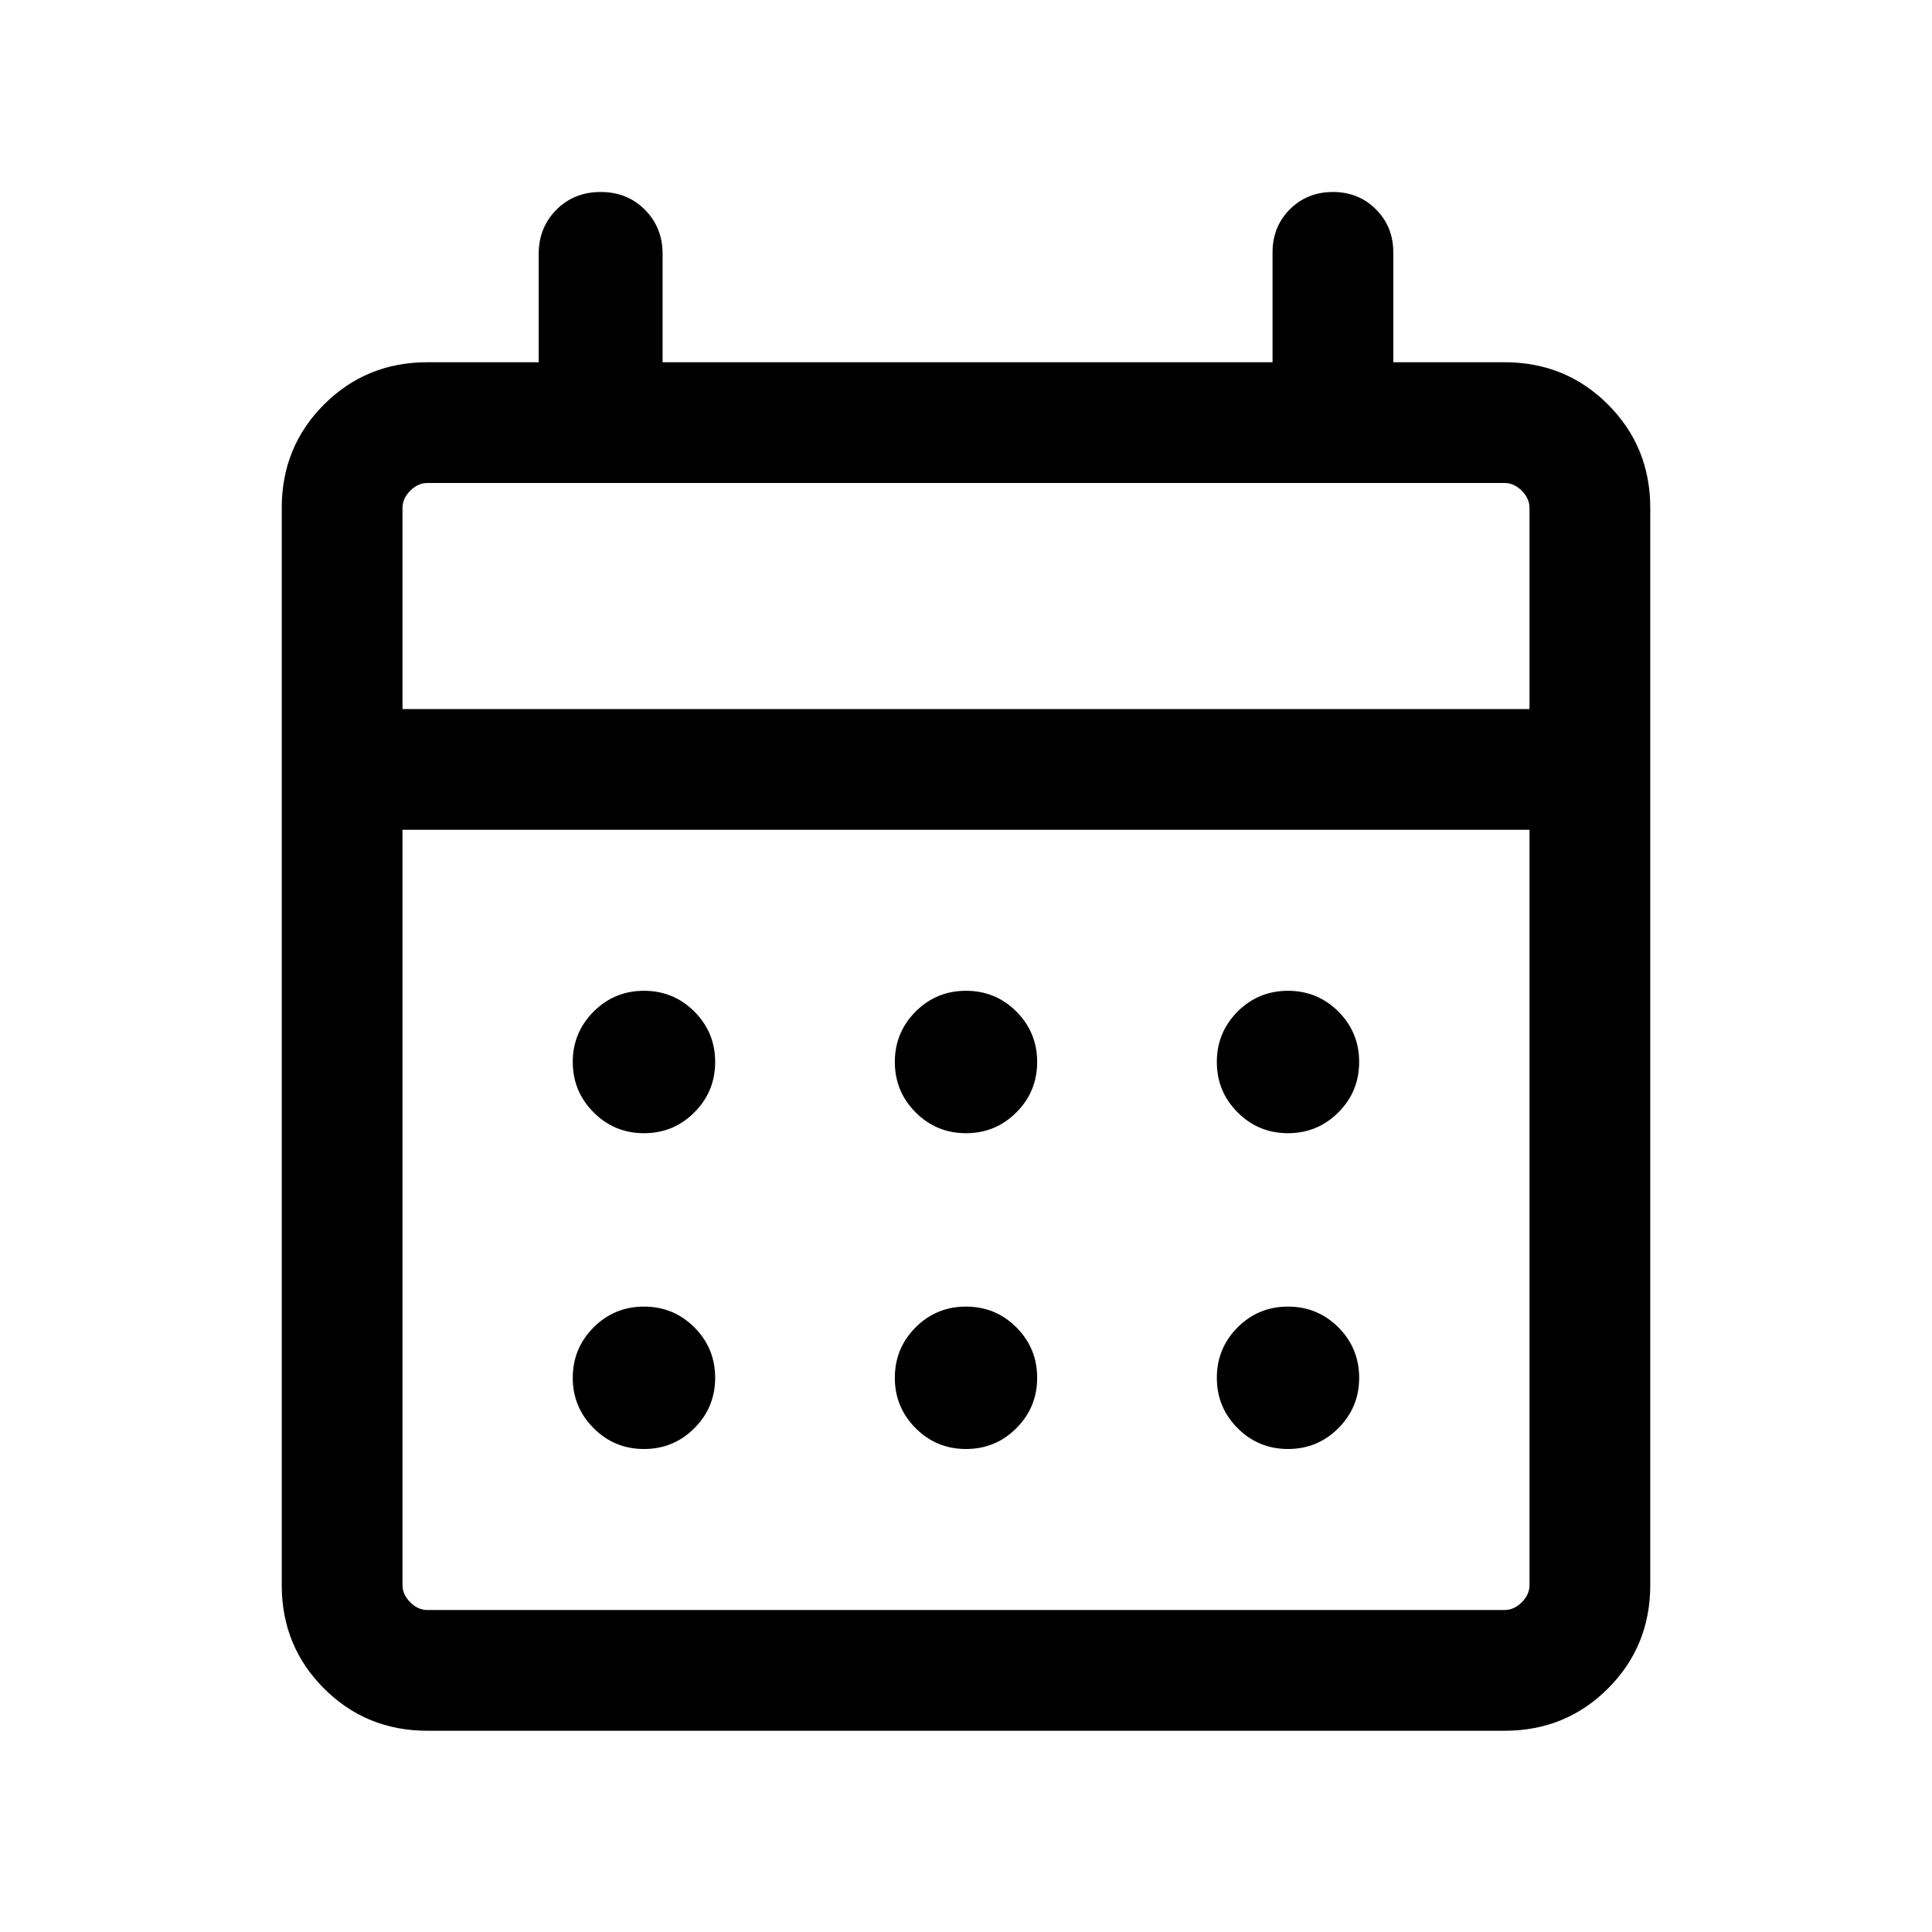
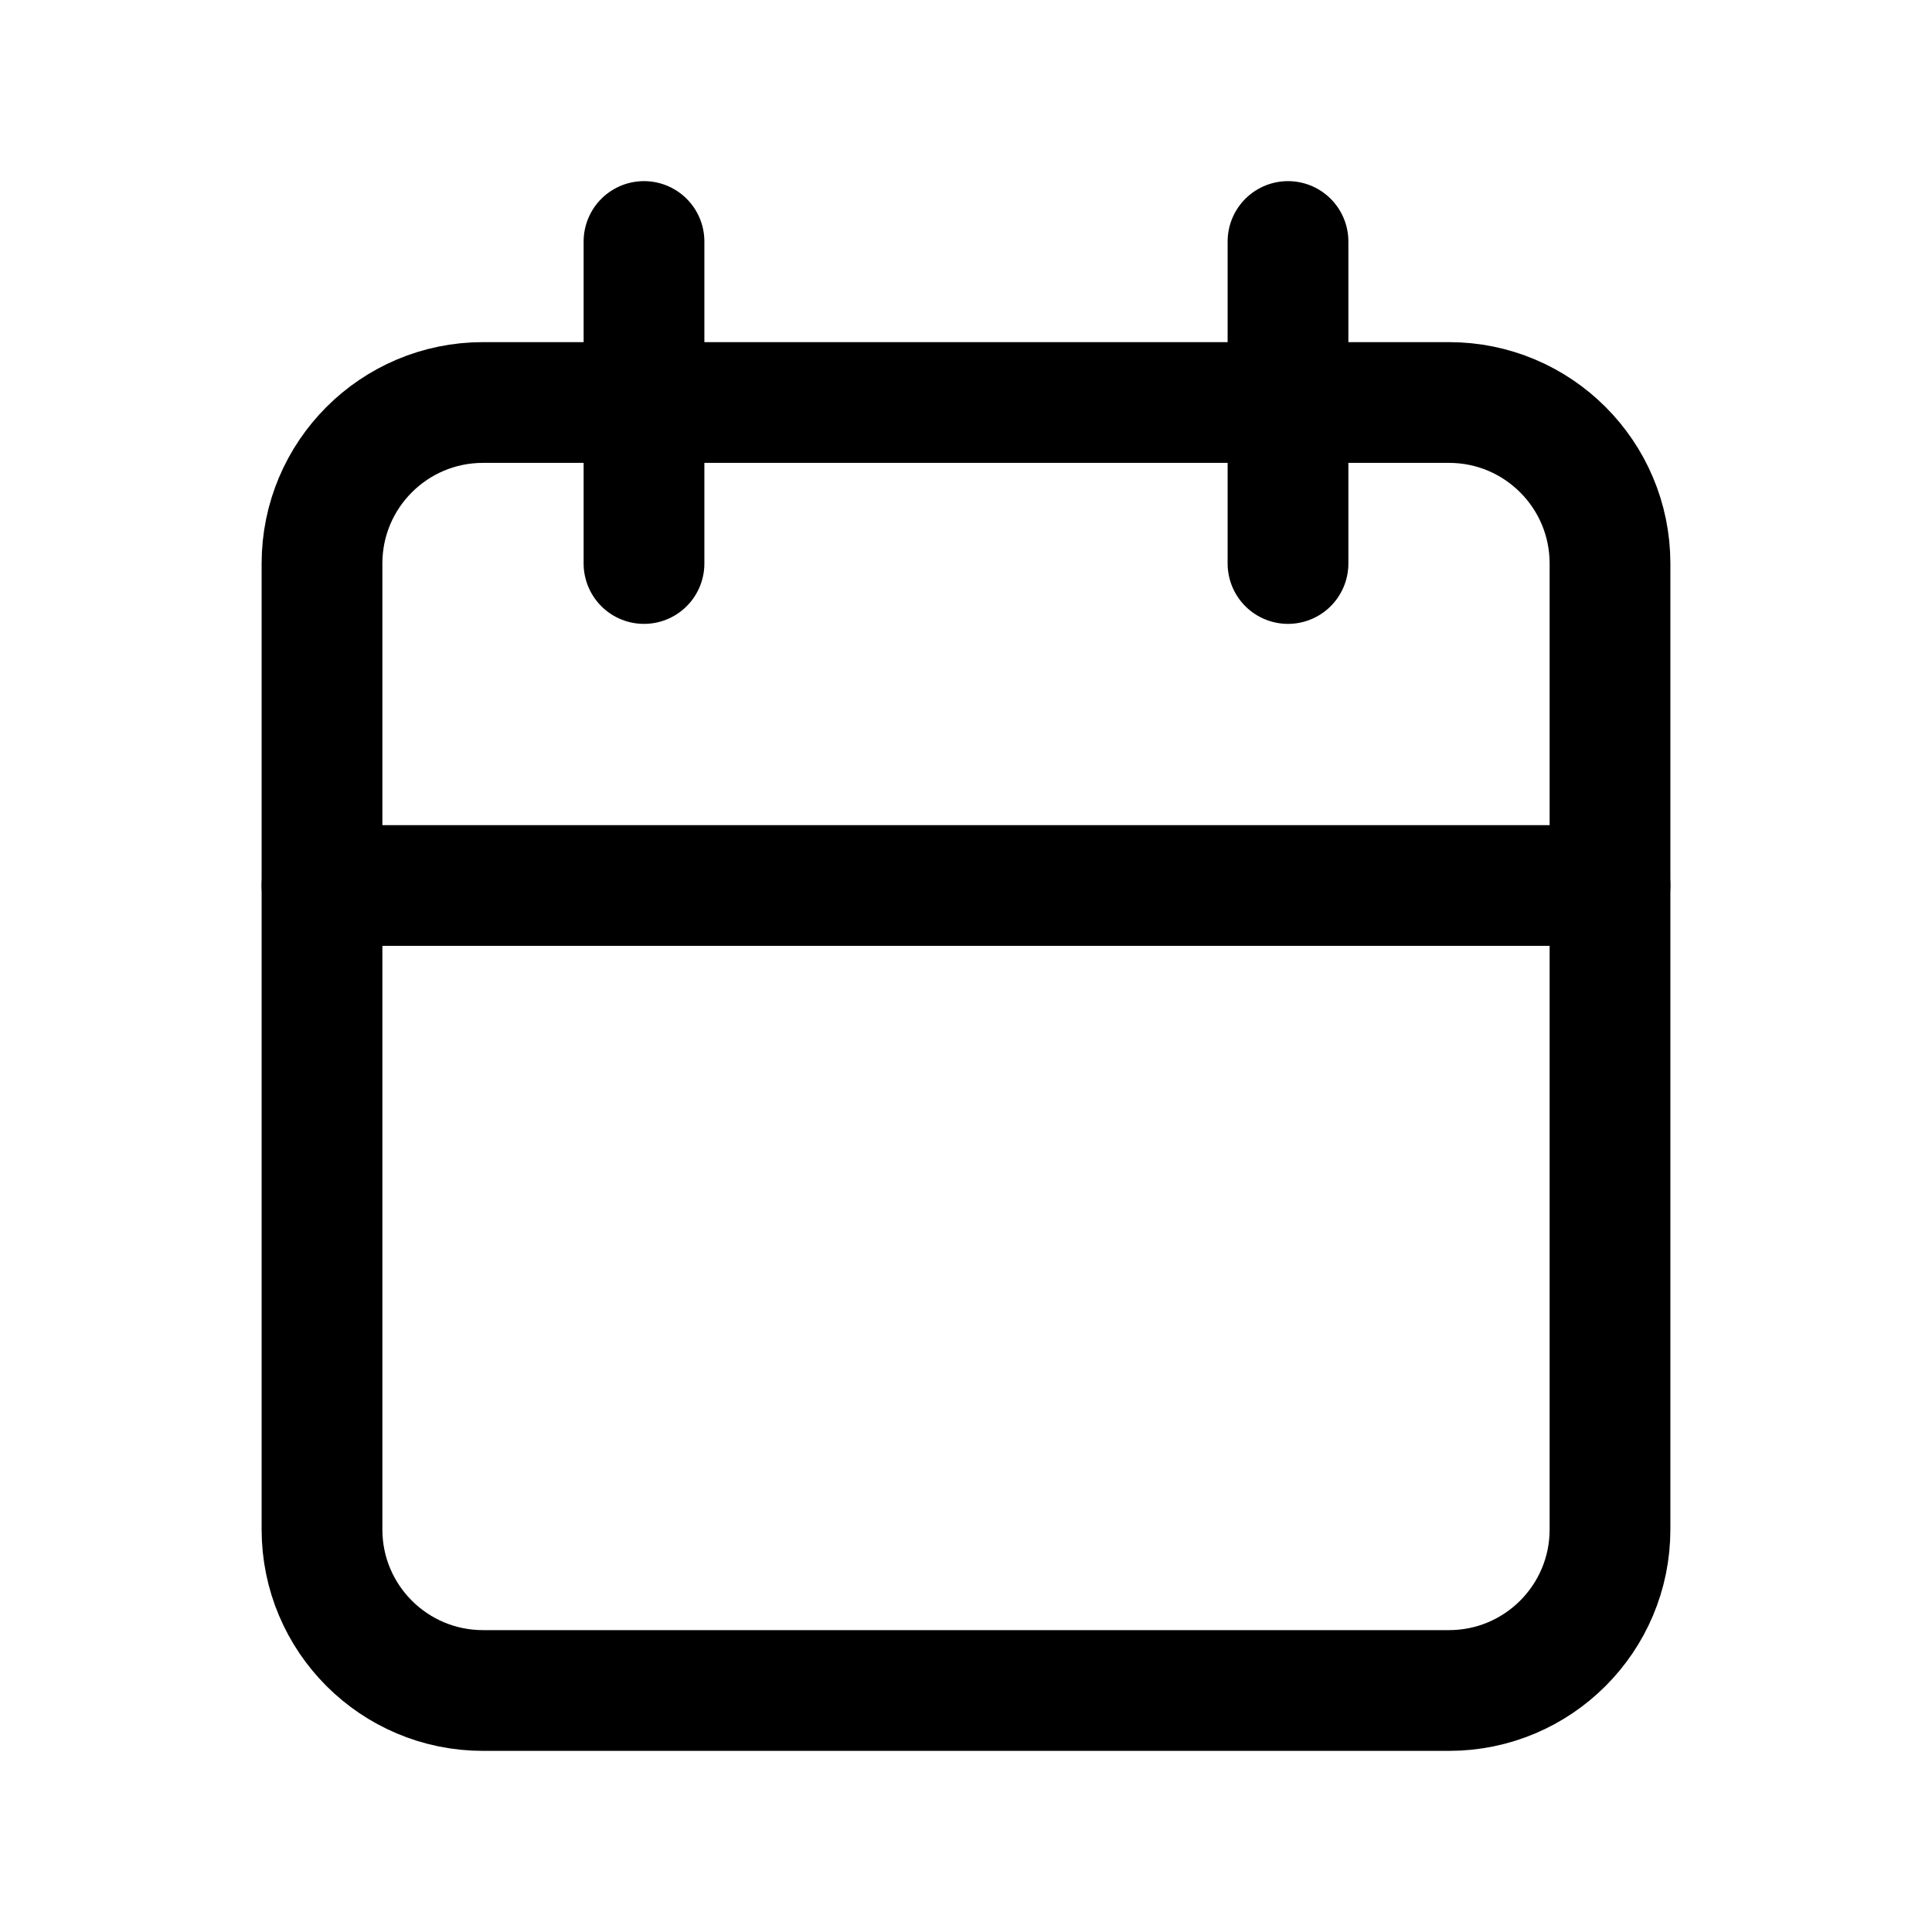
- <svg xmlns="http://www.w3.org/2000/svg" width="24" height="24" viewBox="0 0 24 24" fill="none">
-   <mask id="mask0_15_1055" style="mask-type:alpha" maskUnits="userSpaceOnUse" x="0" y="0" width="24" height="24">
-     <rect width="24" height="24" fill="#D9D9D9" />
-   </mask>
-   <g mask="url(#mask0_15_1055)">
-     <path d="M5.308 21.5C4.803 21.5 4.375 21.325 4.025 20.975C3.675 20.625 3.5 20.197 3.5 19.692V6.308C3.5 5.803 3.675 5.375 4.025 5.025C4.375 4.675 4.803 4.5 5.308 4.5H6.692V3.154C6.692 2.935 6.766 2.752 6.912 2.605C7.059 2.458 7.242 2.385 7.462 2.385C7.681 2.385 7.864 2.458 8.011 2.605C8.157 2.752 8.231 2.935 8.231 3.154V4.5H15.808V3.135C15.808 2.922 15.88 2.744 16.023 2.6C16.167 2.457 16.345 2.385 16.558 2.385C16.771 2.385 16.949 2.457 17.092 2.6C17.236 2.744 17.308 2.922 17.308 3.135V4.5H18.692C19.197 4.5 19.625 4.675 19.975 5.025C20.325 5.375 20.5 5.803 20.5 6.308V19.692C20.5 20.197 20.325 20.625 19.975 20.975C19.625 21.325 19.197 21.5 18.692 21.5H5.308ZM5.308 20H18.692C18.769 20 18.84 19.968 18.904 19.904C18.968 19.84 19 19.769 19 19.692V10.308H5V19.692C5 19.769 5.032 19.84 5.096 19.904C5.16 19.968 5.231 20 5.308 20ZM5 8.808H19V6.308C19 6.231 18.968 6.16 18.904 6.096C18.84 6.032 18.769 6 18.692 6H5.308C5.231 6 5.16 6.032 5.096 6.096C5.032 6.16 5 6.231 5 6.308V8.808ZM12 14.077C11.755 14.077 11.546 13.991 11.374 13.818C11.202 13.646 11.116 13.437 11.116 13.192C11.116 12.947 11.202 12.739 11.374 12.566C11.546 12.394 11.755 12.308 12 12.308C12.245 12.308 12.454 12.394 12.626 12.566C12.798 12.739 12.884 12.947 12.884 13.192C12.884 13.437 12.798 13.646 12.626 13.818C12.454 13.991 12.245 14.077 12 14.077ZM7.374 13.818C7.202 13.646 7.115 13.437 7.115 13.192C7.115 12.947 7.202 12.739 7.374 12.566C7.546 12.394 7.755 12.308 8 12.308C8.245 12.308 8.454 12.394 8.626 12.566C8.798 12.739 8.884 12.947 8.884 13.192C8.884 13.437 8.798 13.646 8.626 13.818C8.454 13.991 8.245 14.077 8 14.077C7.755 14.077 7.546 13.991 7.374 13.818ZM16 14.077C15.755 14.077 15.546 13.991 15.374 13.818C15.202 13.646 15.116 13.437 15.116 13.192C15.116 12.947 15.202 12.739 15.374 12.566C15.546 12.394 15.755 12.308 16 12.308C16.245 12.308 16.453 12.394 16.626 12.566C16.798 12.739 16.884 12.947 16.884 13.192C16.884 13.437 16.798 13.646 16.626 13.818C16.453 13.991 16.245 14.077 16 14.077ZM12 18C11.755 18 11.546 17.914 11.374 17.741C11.202 17.569 11.116 17.36 11.116 17.116C11.116 16.87 11.202 16.662 11.374 16.489C11.546 16.317 11.755 16.231 12 16.231C12.245 16.231 12.454 16.317 12.626 16.489C12.798 16.662 12.884 16.87 12.884 17.116C12.884 17.36 12.798 17.569 12.626 17.741C12.454 17.914 12.245 18 12 18ZM7.374 17.741C7.202 17.569 7.115 17.36 7.115 17.116C7.115 16.87 7.202 16.662 7.374 16.489C7.546 16.317 7.755 16.231 8 16.231C8.245 16.231 8.454 16.317 8.626 16.489C8.798 16.662 8.884 16.87 8.884 17.116C8.884 17.36 8.798 17.569 8.626 17.741C8.454 17.914 8.245 18 8 18C7.755 18 7.546 17.914 7.374 17.741ZM16 18C15.755 18 15.546 17.914 15.374 17.741C15.202 17.569 15.116 17.36 15.116 17.116C15.116 16.87 15.202 16.662 15.374 16.489C15.546 16.317 15.755 16.231 16 16.231C16.245 16.231 16.453 16.317 16.626 16.489C16.798 16.662 16.884 16.87 16.884 17.116C16.884 17.36 16.798 17.569 16.626 17.741C16.453 17.914 16.245 18 16 18Z" fill="currentColor" />
-   </g>
+ <svg xmlns="http://www.w3.org/2000/svg" width="24" height="24" viewBox="0 0 24 24" fill="none" stroke="currentColor" stroke-width="1.5" stroke-linecap="round" stroke-linejoin="round" class="icon icon-tabler icons-tabler-outline icon-tabler-calendar">
+   <path stroke="none" d="M0 0h24v24H0z" fill="none" />
+   <path d="M4 7a2 2 0 0 1 2 -2h12a2 2 0 0 1 2 2v12a2 2 0 0 1 -2 2h-12a2 2 0 0 1 -2 -2v-12" />
+   <path d="M16 3v4" />
+   <path d="M8 3v4" />
+   <path d="M4 11h16" />
</svg>
